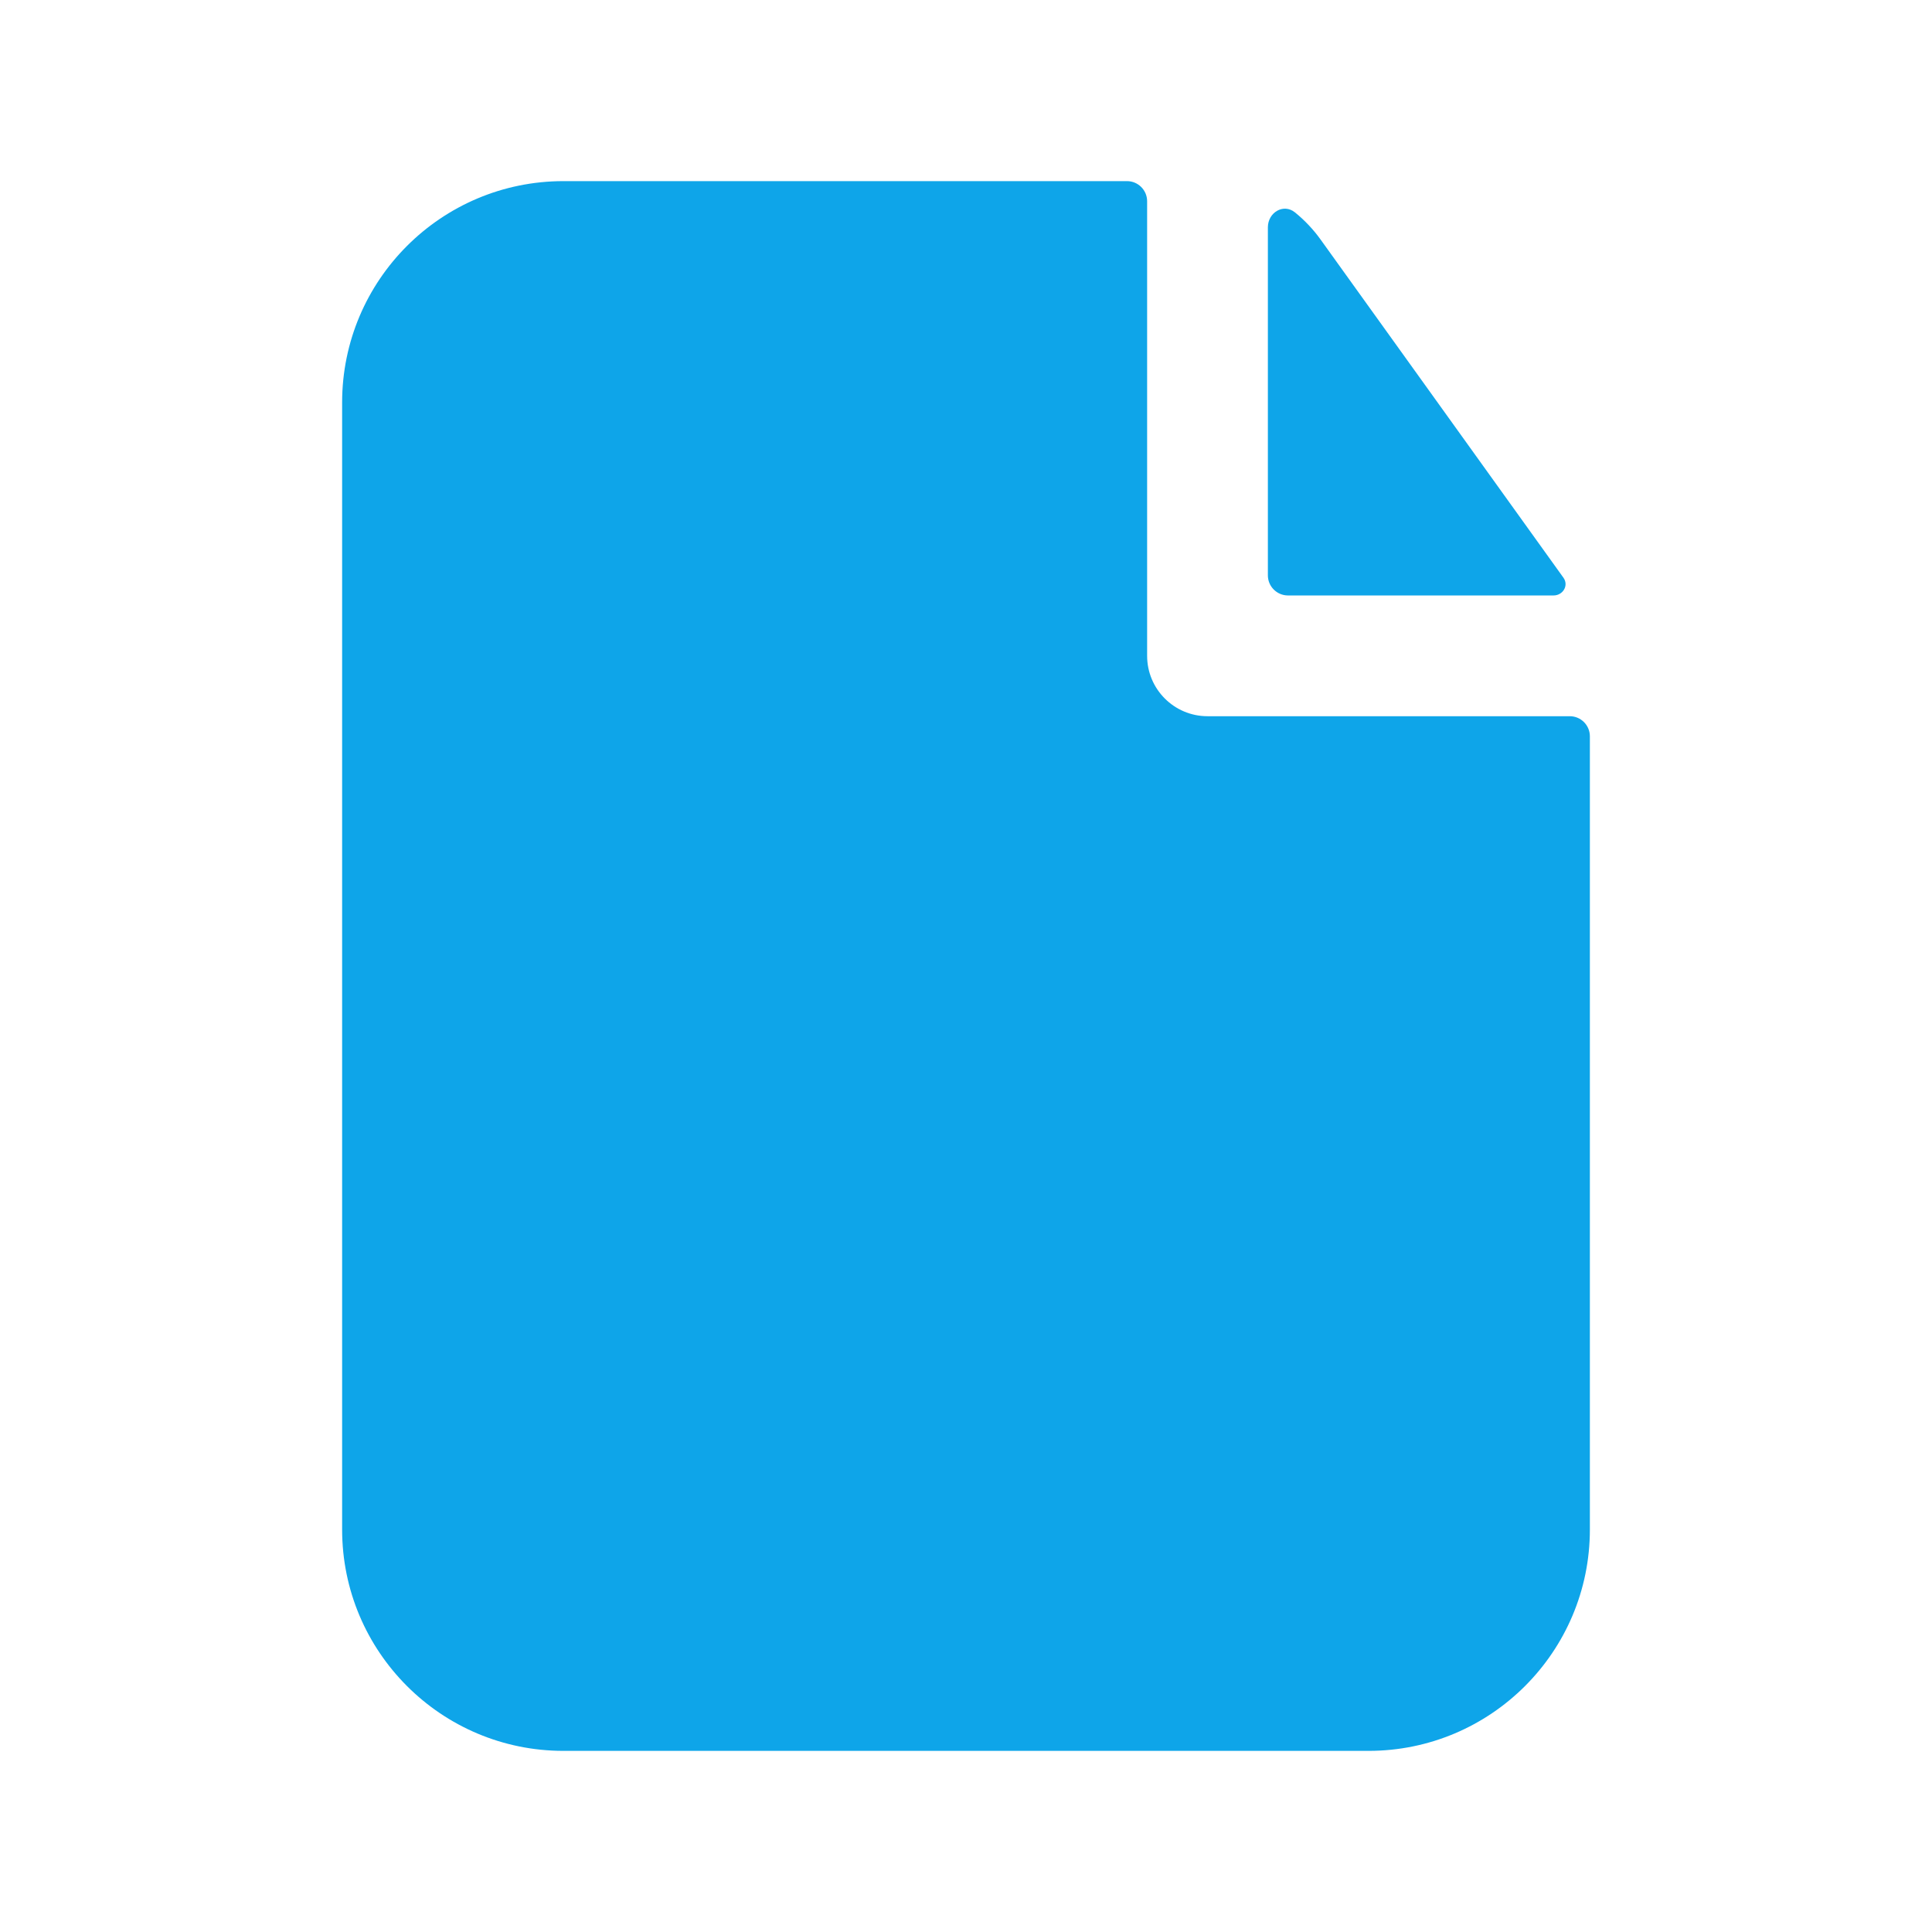
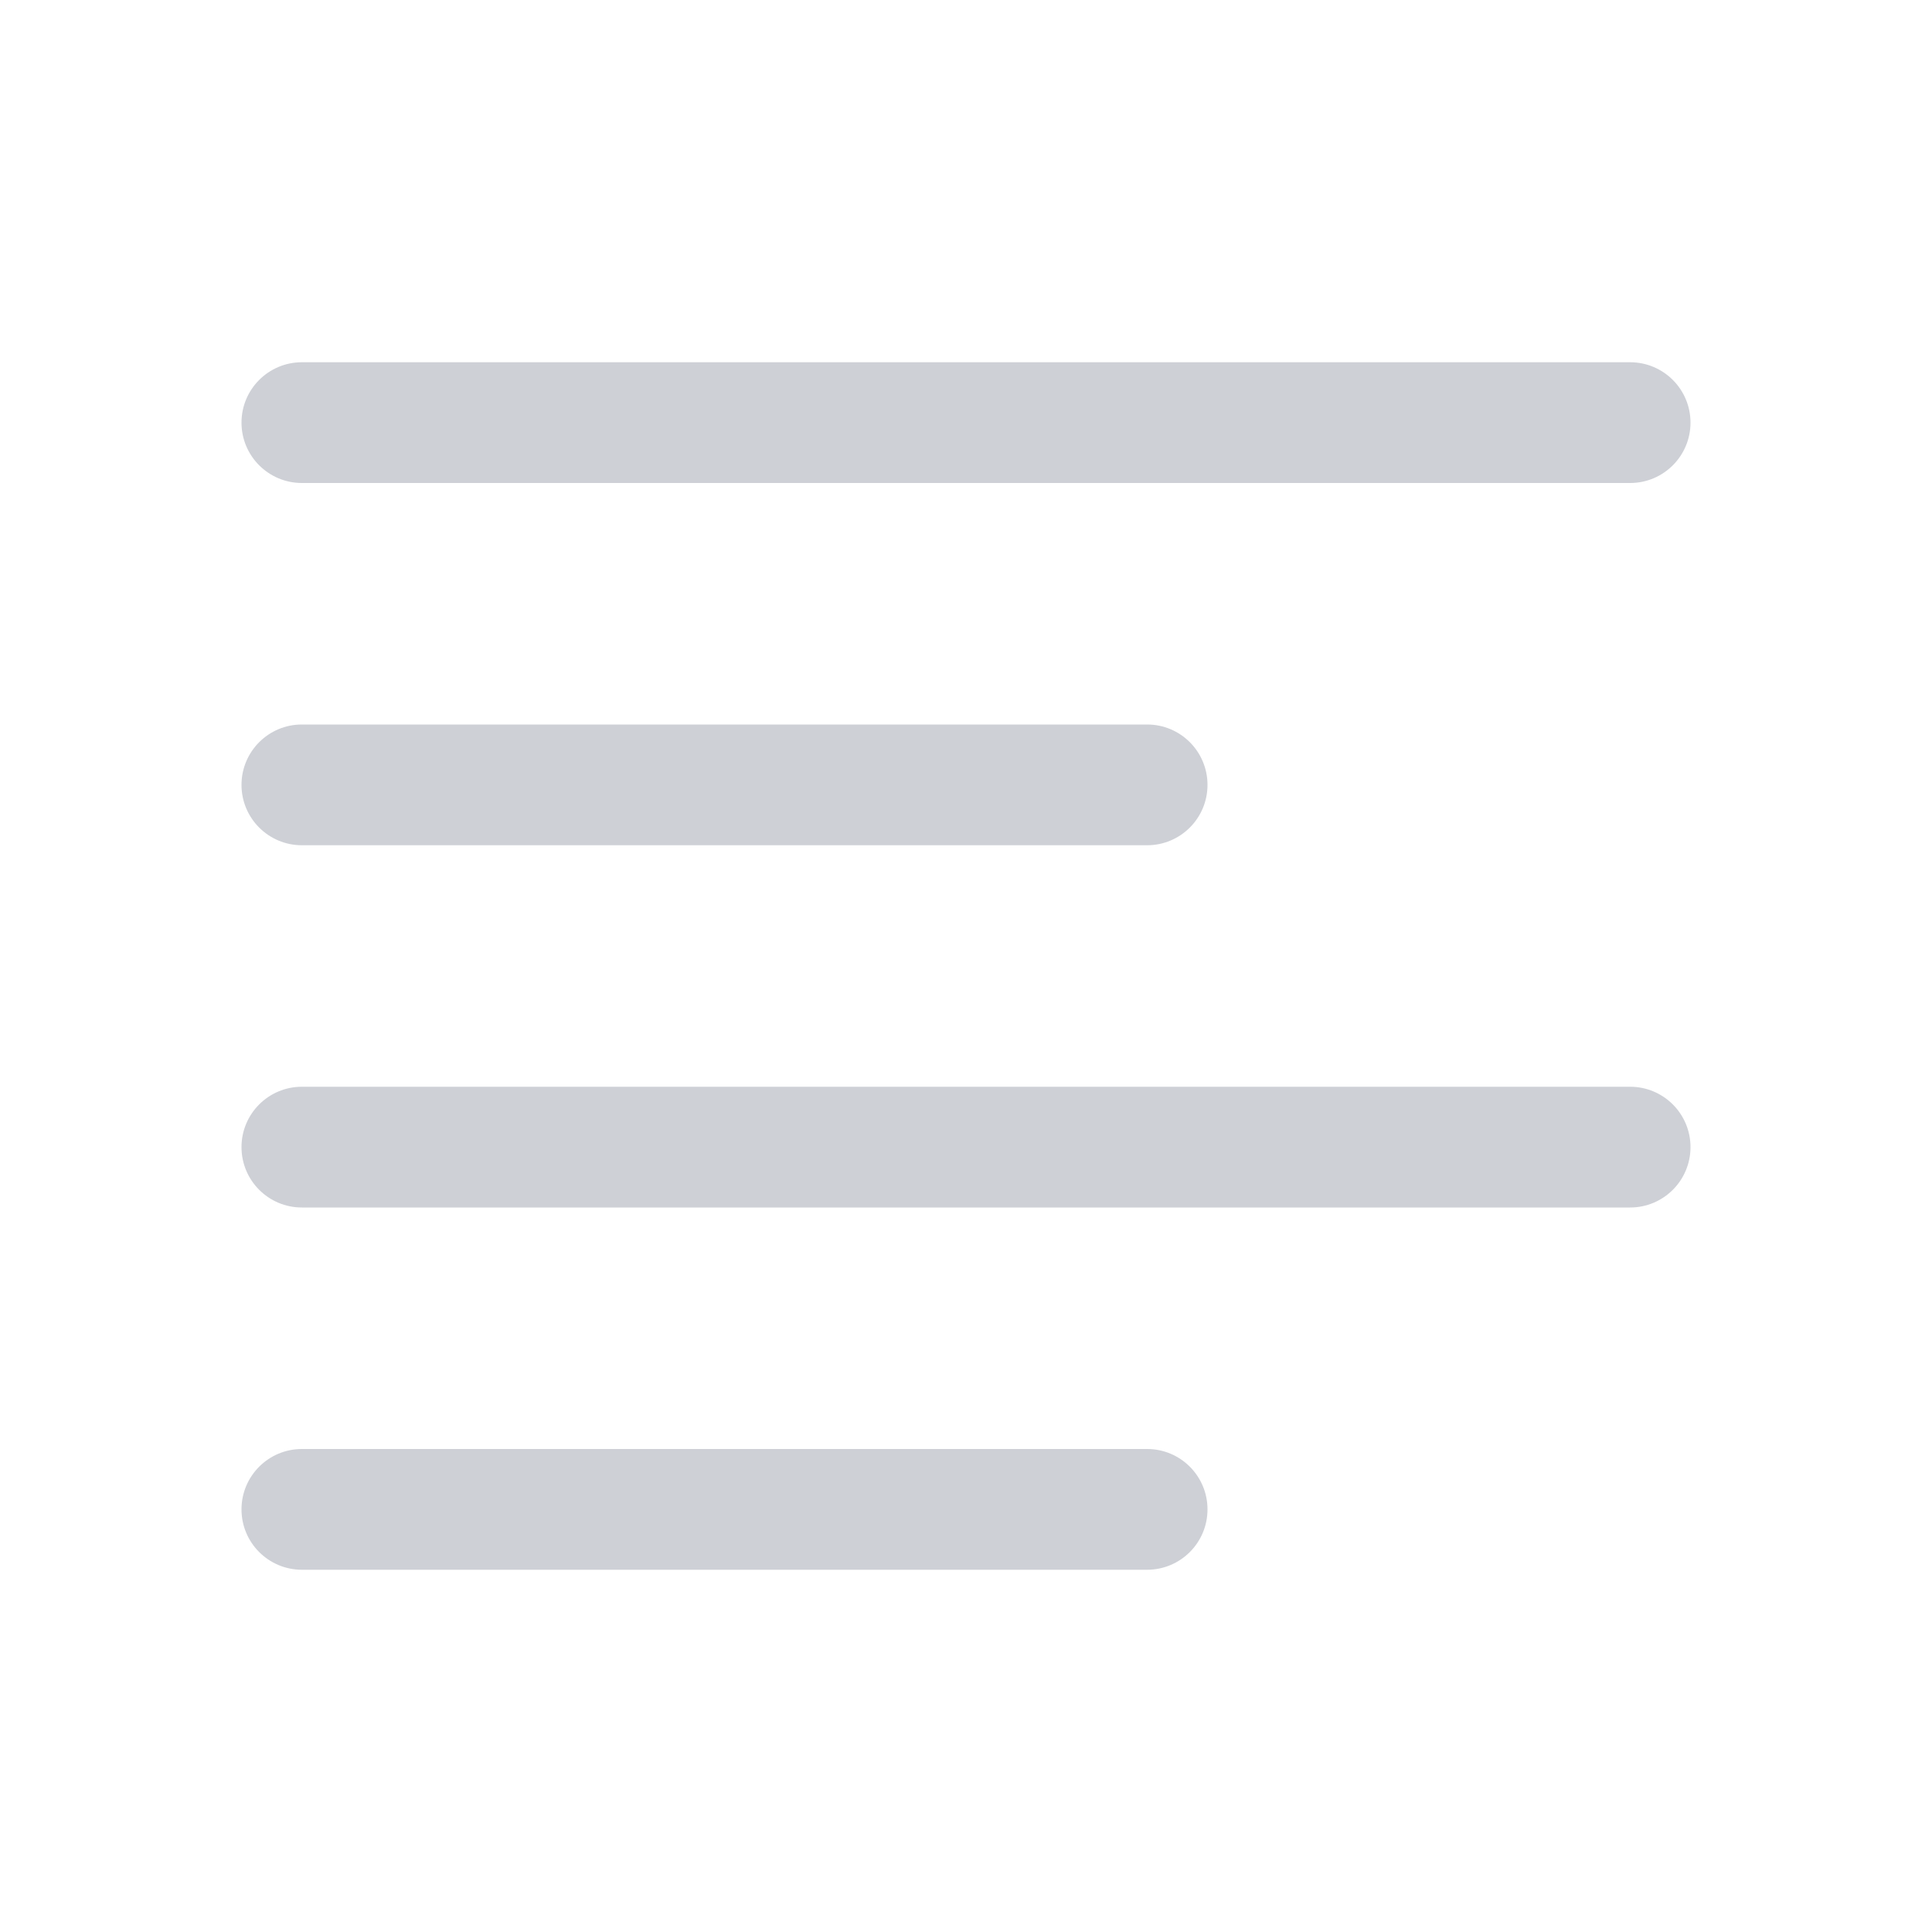
- <svg xmlns="http://www.w3.org/2000/svg" width="128" height="128" viewBox="0 0 24 24">
-   <path fill="#0ea5e9" d="M14 2.25a.25.25 0 0 1 .25.25v5.647c0 .414.336.75.75.75h4.5a.25.25 0 0 1 .25.25V19A2.75 2.75 0 0 1 17 21.75H7A2.75 2.75 0 0 1 4.25 19V5A2.75 2.75 0 0 1 7 2.25h7Z" />
-   <path fill="#0ea5e9" d="M16.086 2.638c-.143-.115-.336.002-.336.186v4.323c0 .138.112.25.25.25h3.298c.118 0 .192-.124.124-.22L16.408 2.98a1.748 1.748 0 0 0-.322-.342Z" />
+ <svg xmlns="http://www.w3.org/2000/svg" width="16" height="16" viewBox="0 0 16 16" fill="none">
+   <rect x="2" y="12" width="8" height="1" rx="0.5" fill="#CED0D6" />
+   <rect x="2" y="6" width="8" height="1" rx="0.5" fill="#CED0D6" />
+   <rect x="2" y="9" width="12" height="1" rx="0.5" fill="#CED0D6" />
+   <rect x="2" y="3" width="12" height="1" rx="0.5" fill="#CED0D6" />
</svg>
